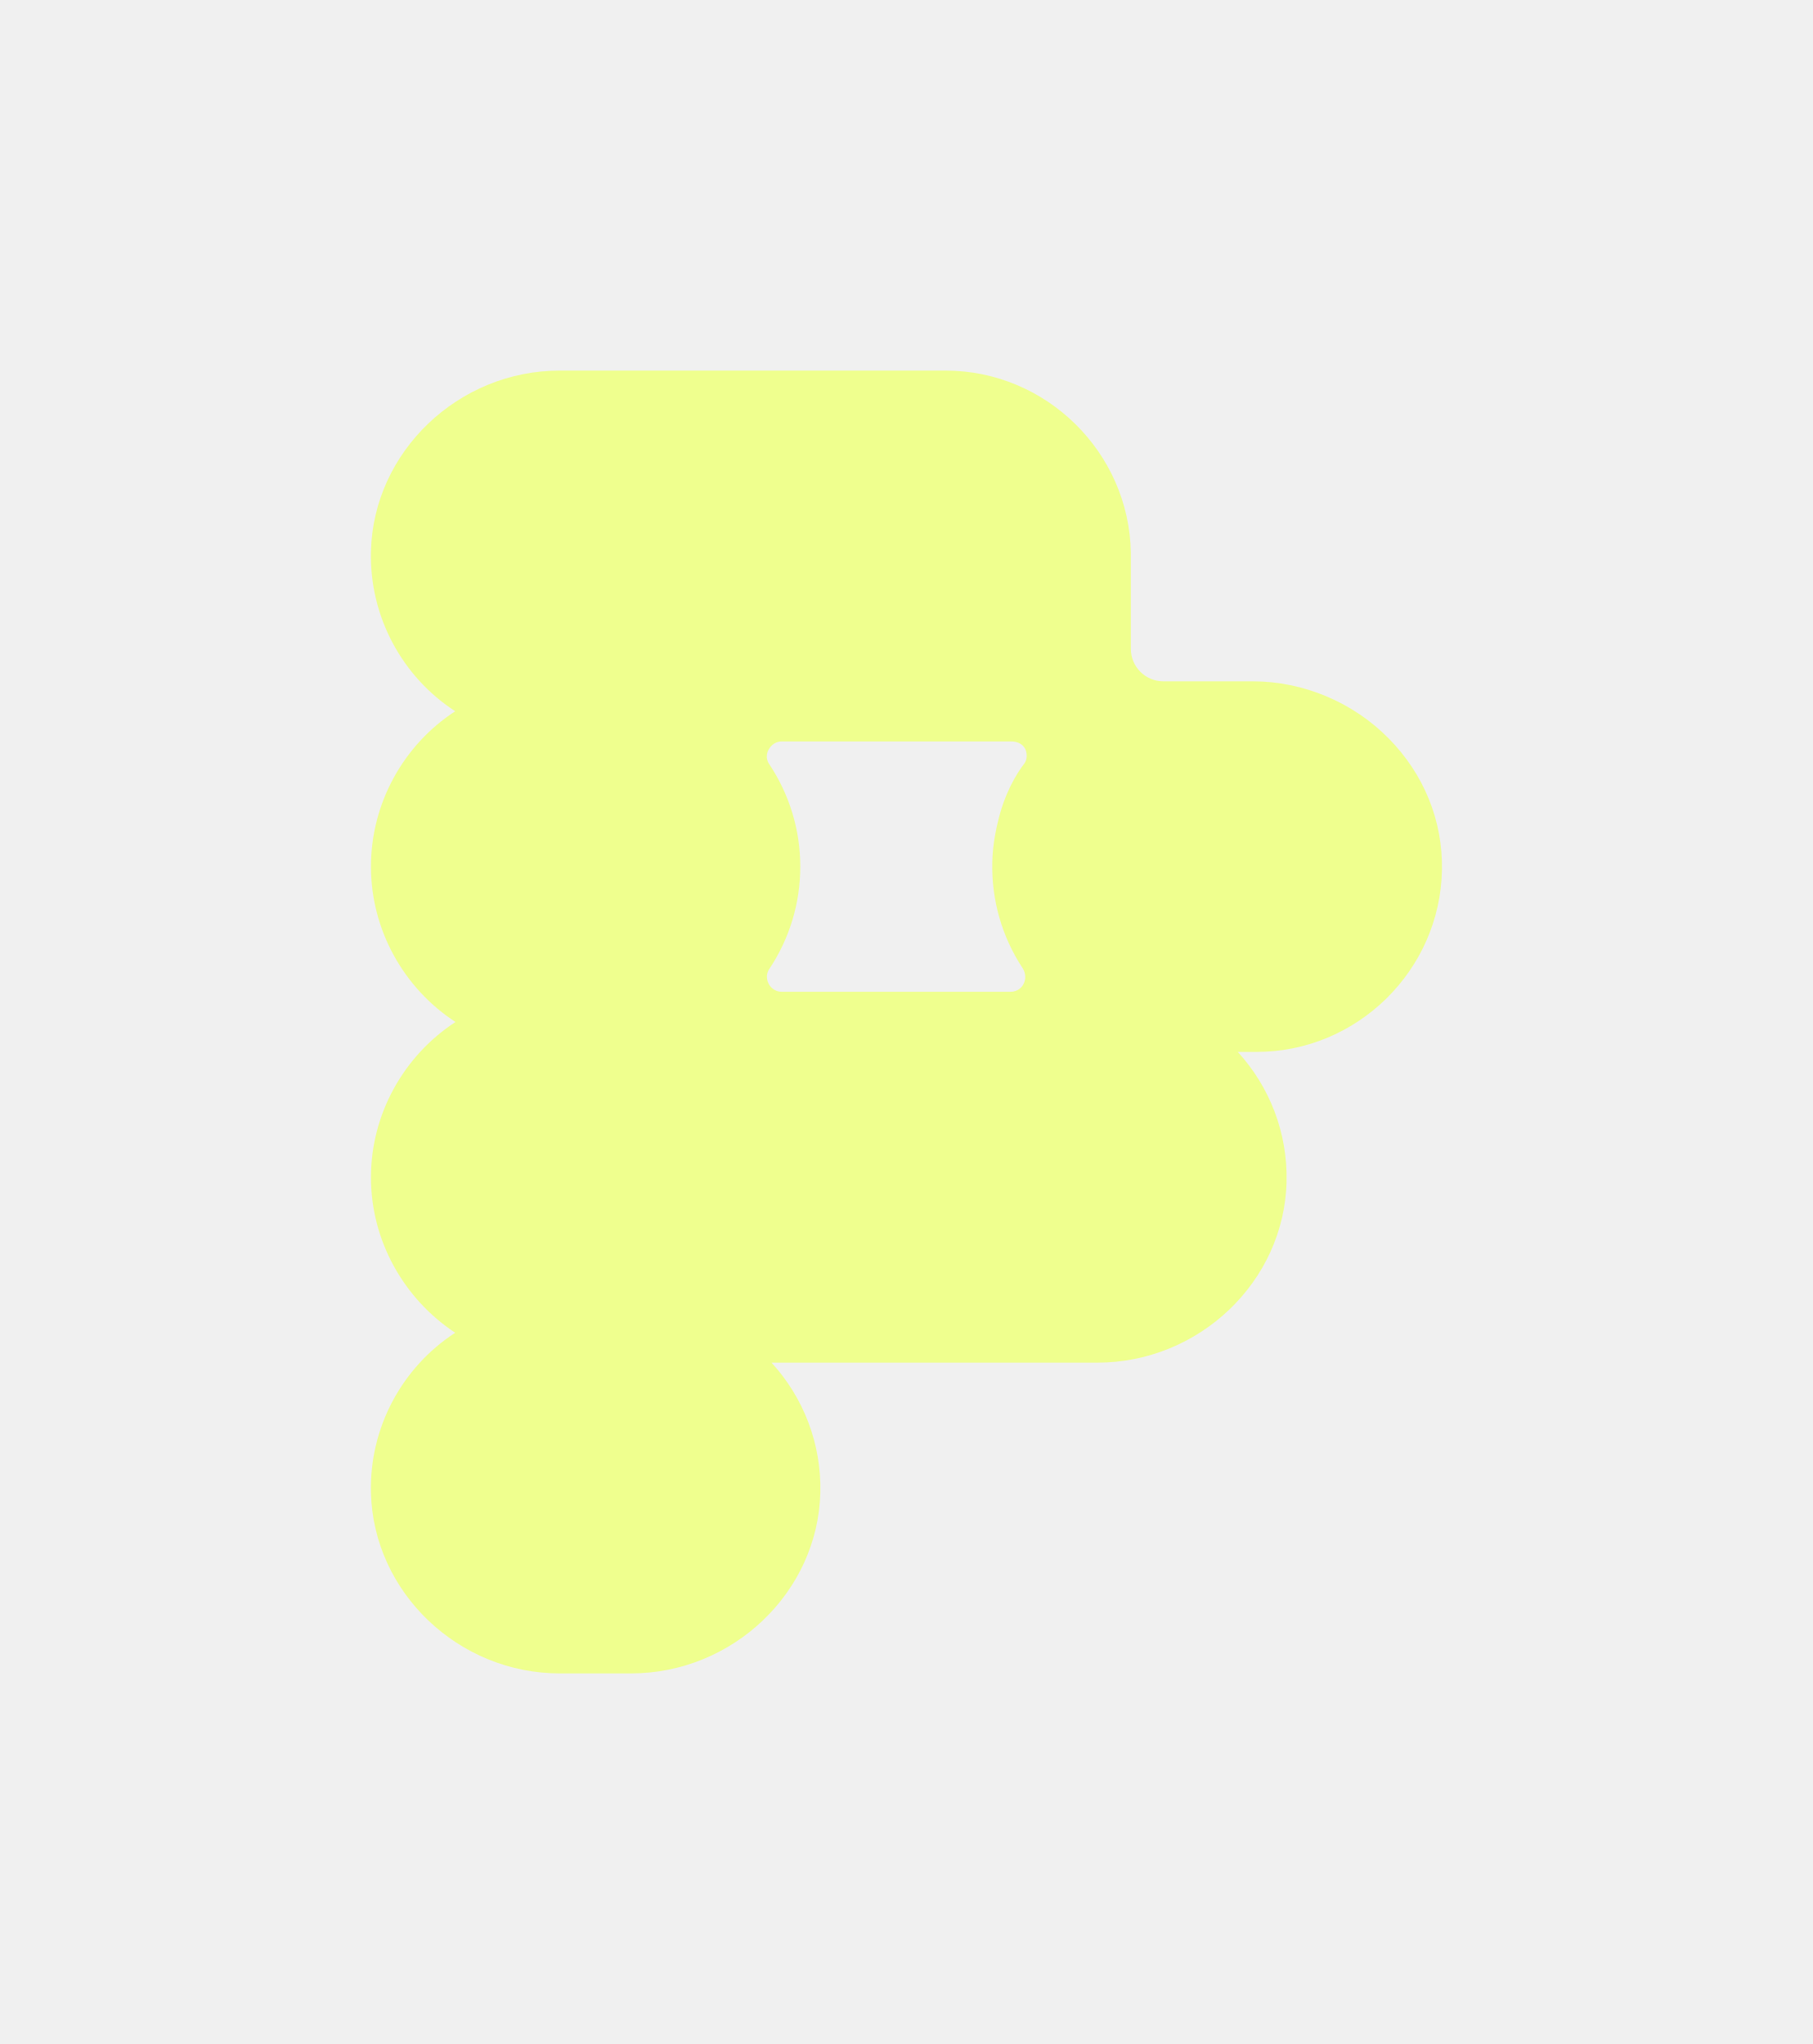
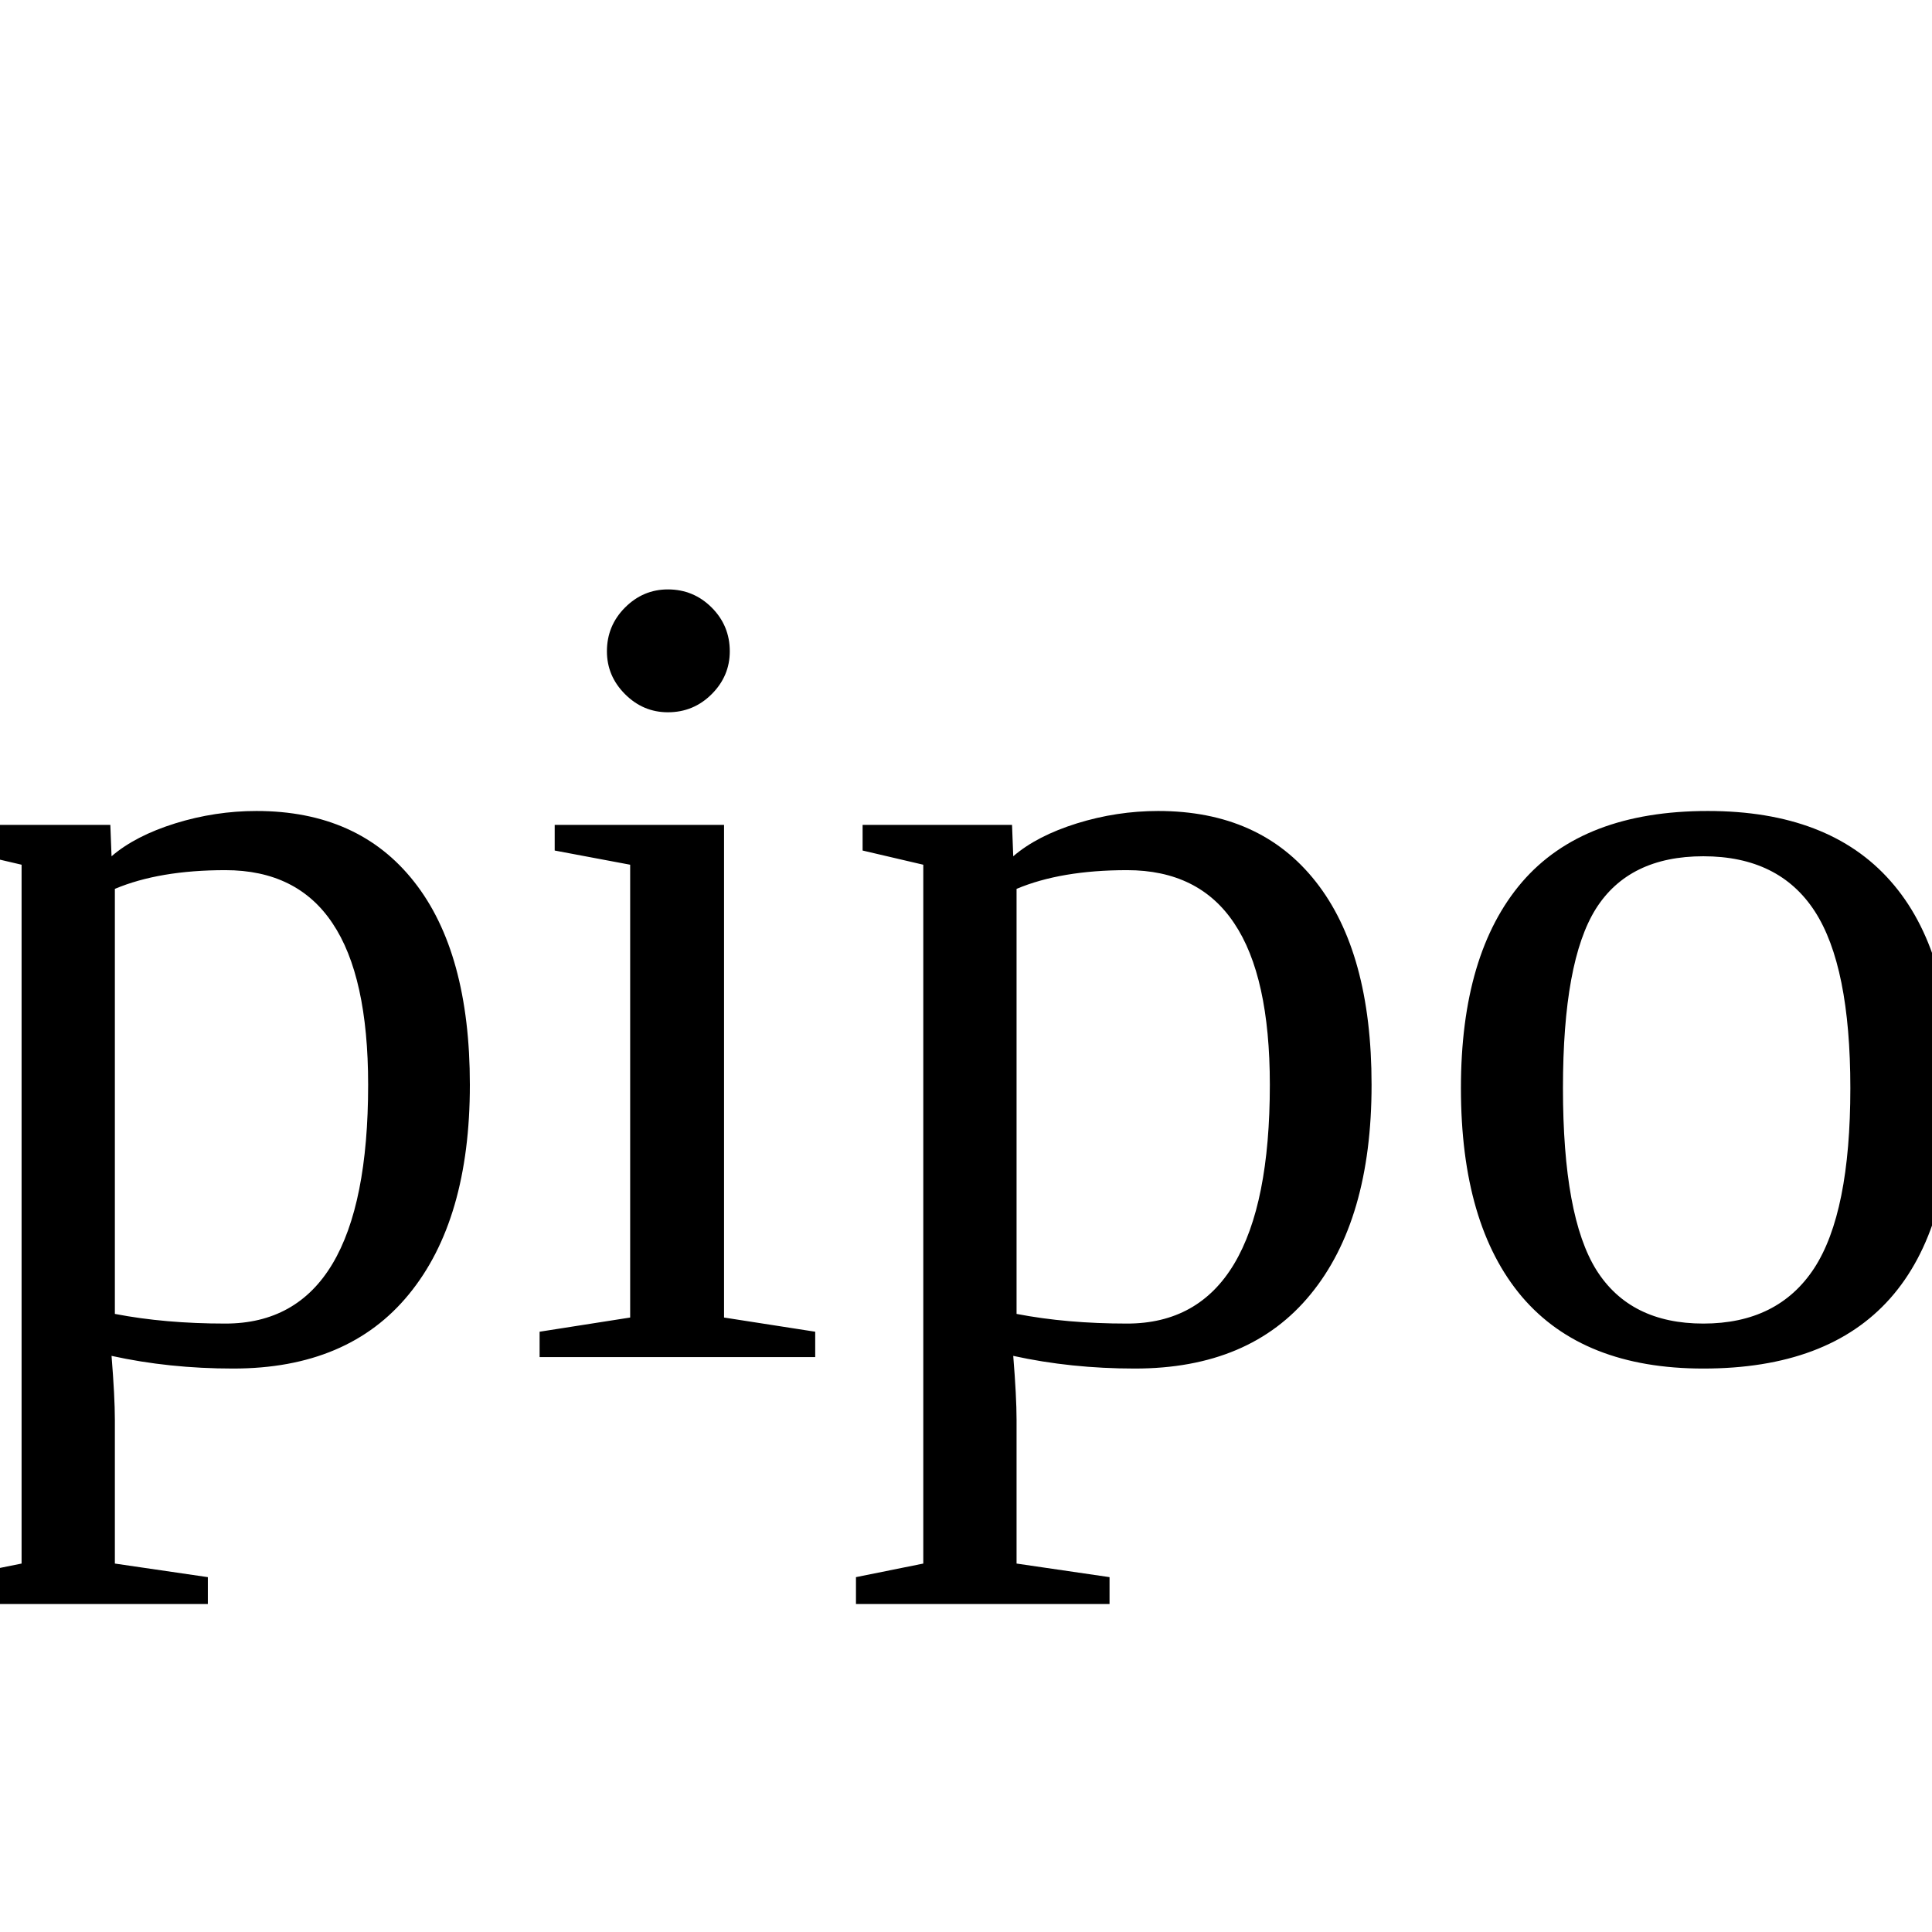
- <svg xmlns="http://www.w3.org/2000/svg" id="Layer_1" version="1.1" viewBox="0 0 623.9 703.8">
-   <defs>
-     <style>
-       .st0 {
-         fill: #efff8e;
-       }
-     </style>
-   </defs>
-   <path class="st0" d="M431.2,234.6h-30.7c-6.2,0-11.2-5-11.2-11.2v-33.1c-.6-34.6-29.2-62.7-63.8-62.7h-132.8c-34.9,0-64.1,27.9-65,62.1-.6,22.5,10.7,43.3,29,55.2-17.8,11.6-29,31.7-29,53.5s11.3,41.9,29.1,53.5c-17.8,11.6-29.1,31.7-29.1,53.5s11.3,41.8,29,53.5c-18.3,11.9-29.6,32.7-29,55.2.9,34.2,30.1,62.1,65,62.1h24.5c35.1,0,64.4-28,65.2-62.3.4-16.8-5.8-32.7-16.8-44.7h112.1c35.1,0,64.4-27.9,65.2-62.3.4-16.8-5.8-32.7-16.8-44.7h6.5c34.6,0,63.2-28.1,63.8-62.7.3-16.9-6.2-32.9-18.3-45.2-12.3-12.5-29.4-19.7-46.8-19.7ZM264.8,333.7c7-10.5,10.7-22.7,10.7-35.3s-3.7-24.8-10.7-35.3c-1.5-2.2-.6-4.3-.2-5,.4-.7,1.7-2.8,4.6-2.8h78.8c2.4,0,4,.9,4.9,2.5.8,1.6.7,3.8-.2,5-3,3.9-7,10.7-9.2,20.3-1.1,4.5-1.8,9.2-1.9,13.8-.3,13,3.3,25.6,10.4,36.4,1.1,1.7,1.3,3.8.3,5.6-.4.8-1.7,2.6-4.5,2.6h-78.6c-2.9,0-4.3-2.1-4.6-2.8-.4-.8-1.2-2.9.2-5Z" />
+ <svg xmlns="http://www.w3.org/2000/svg" viewBox="0 0 100 100">
+   <rect width="100" height="100" fill="white" />
+   <text y="50%" x="50%" text-anchor="middle" dominant-baseline="central" font-size="60">
+ 		pipo
+ 	</text>
</svg>
